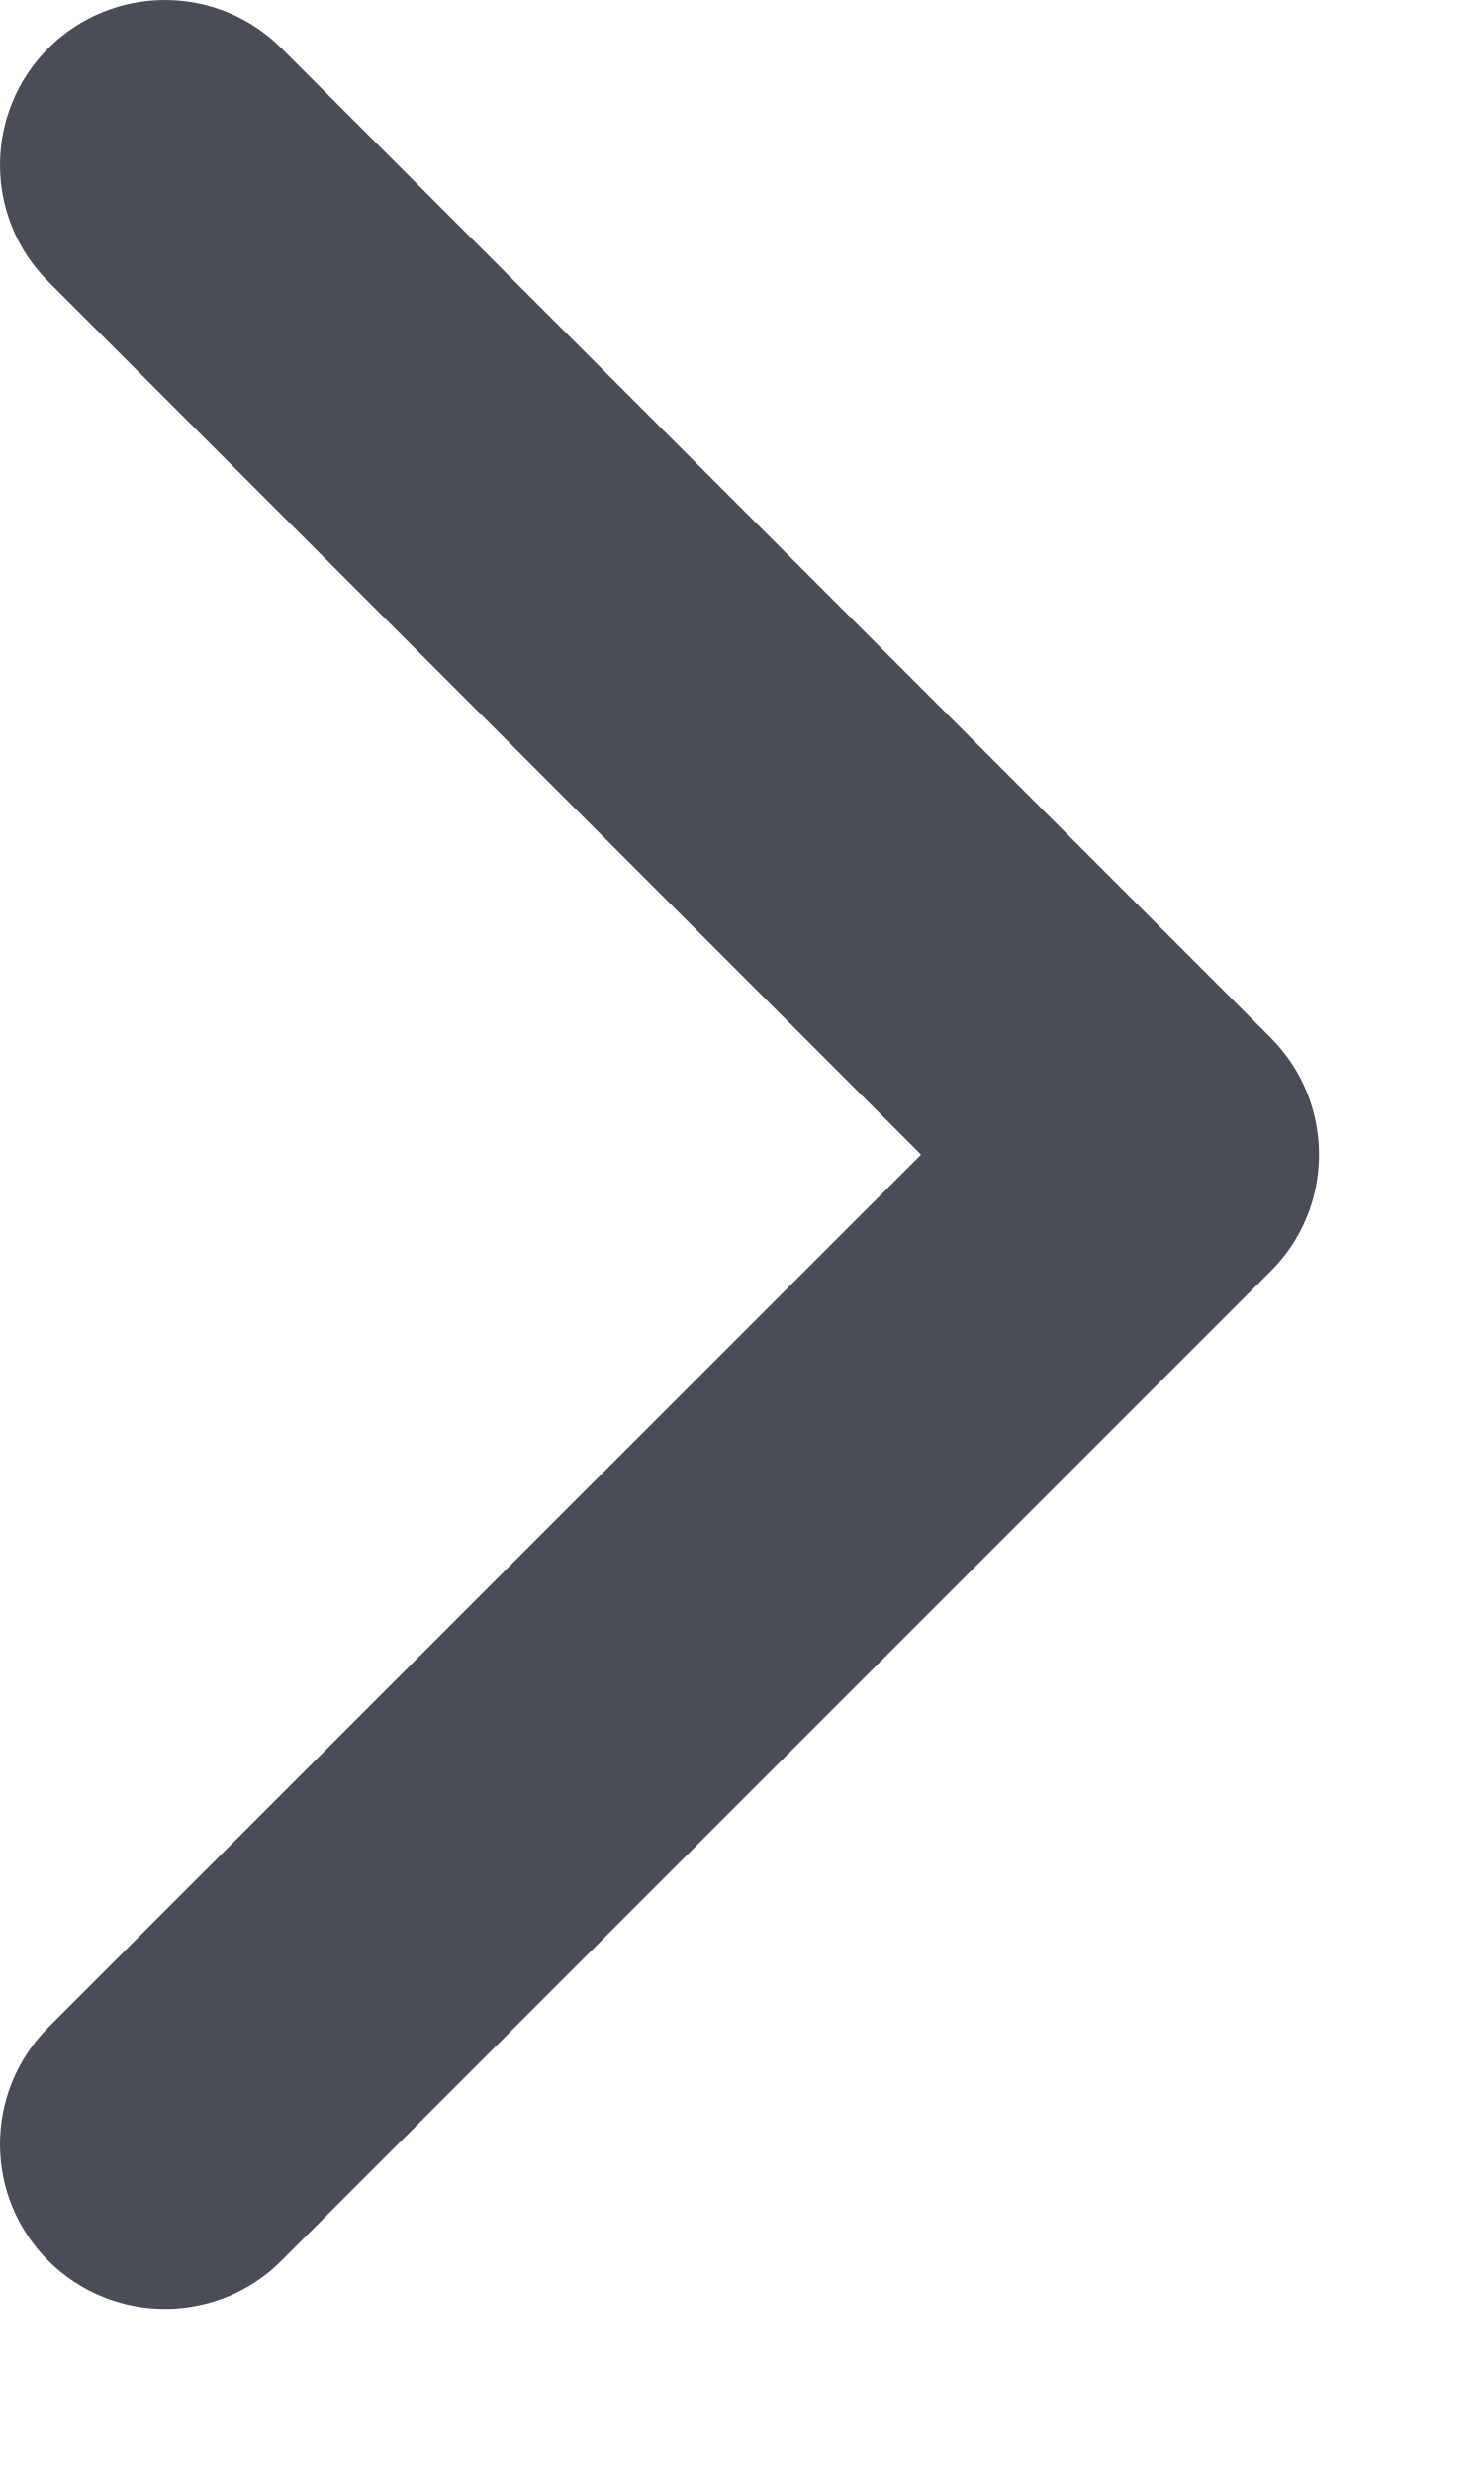
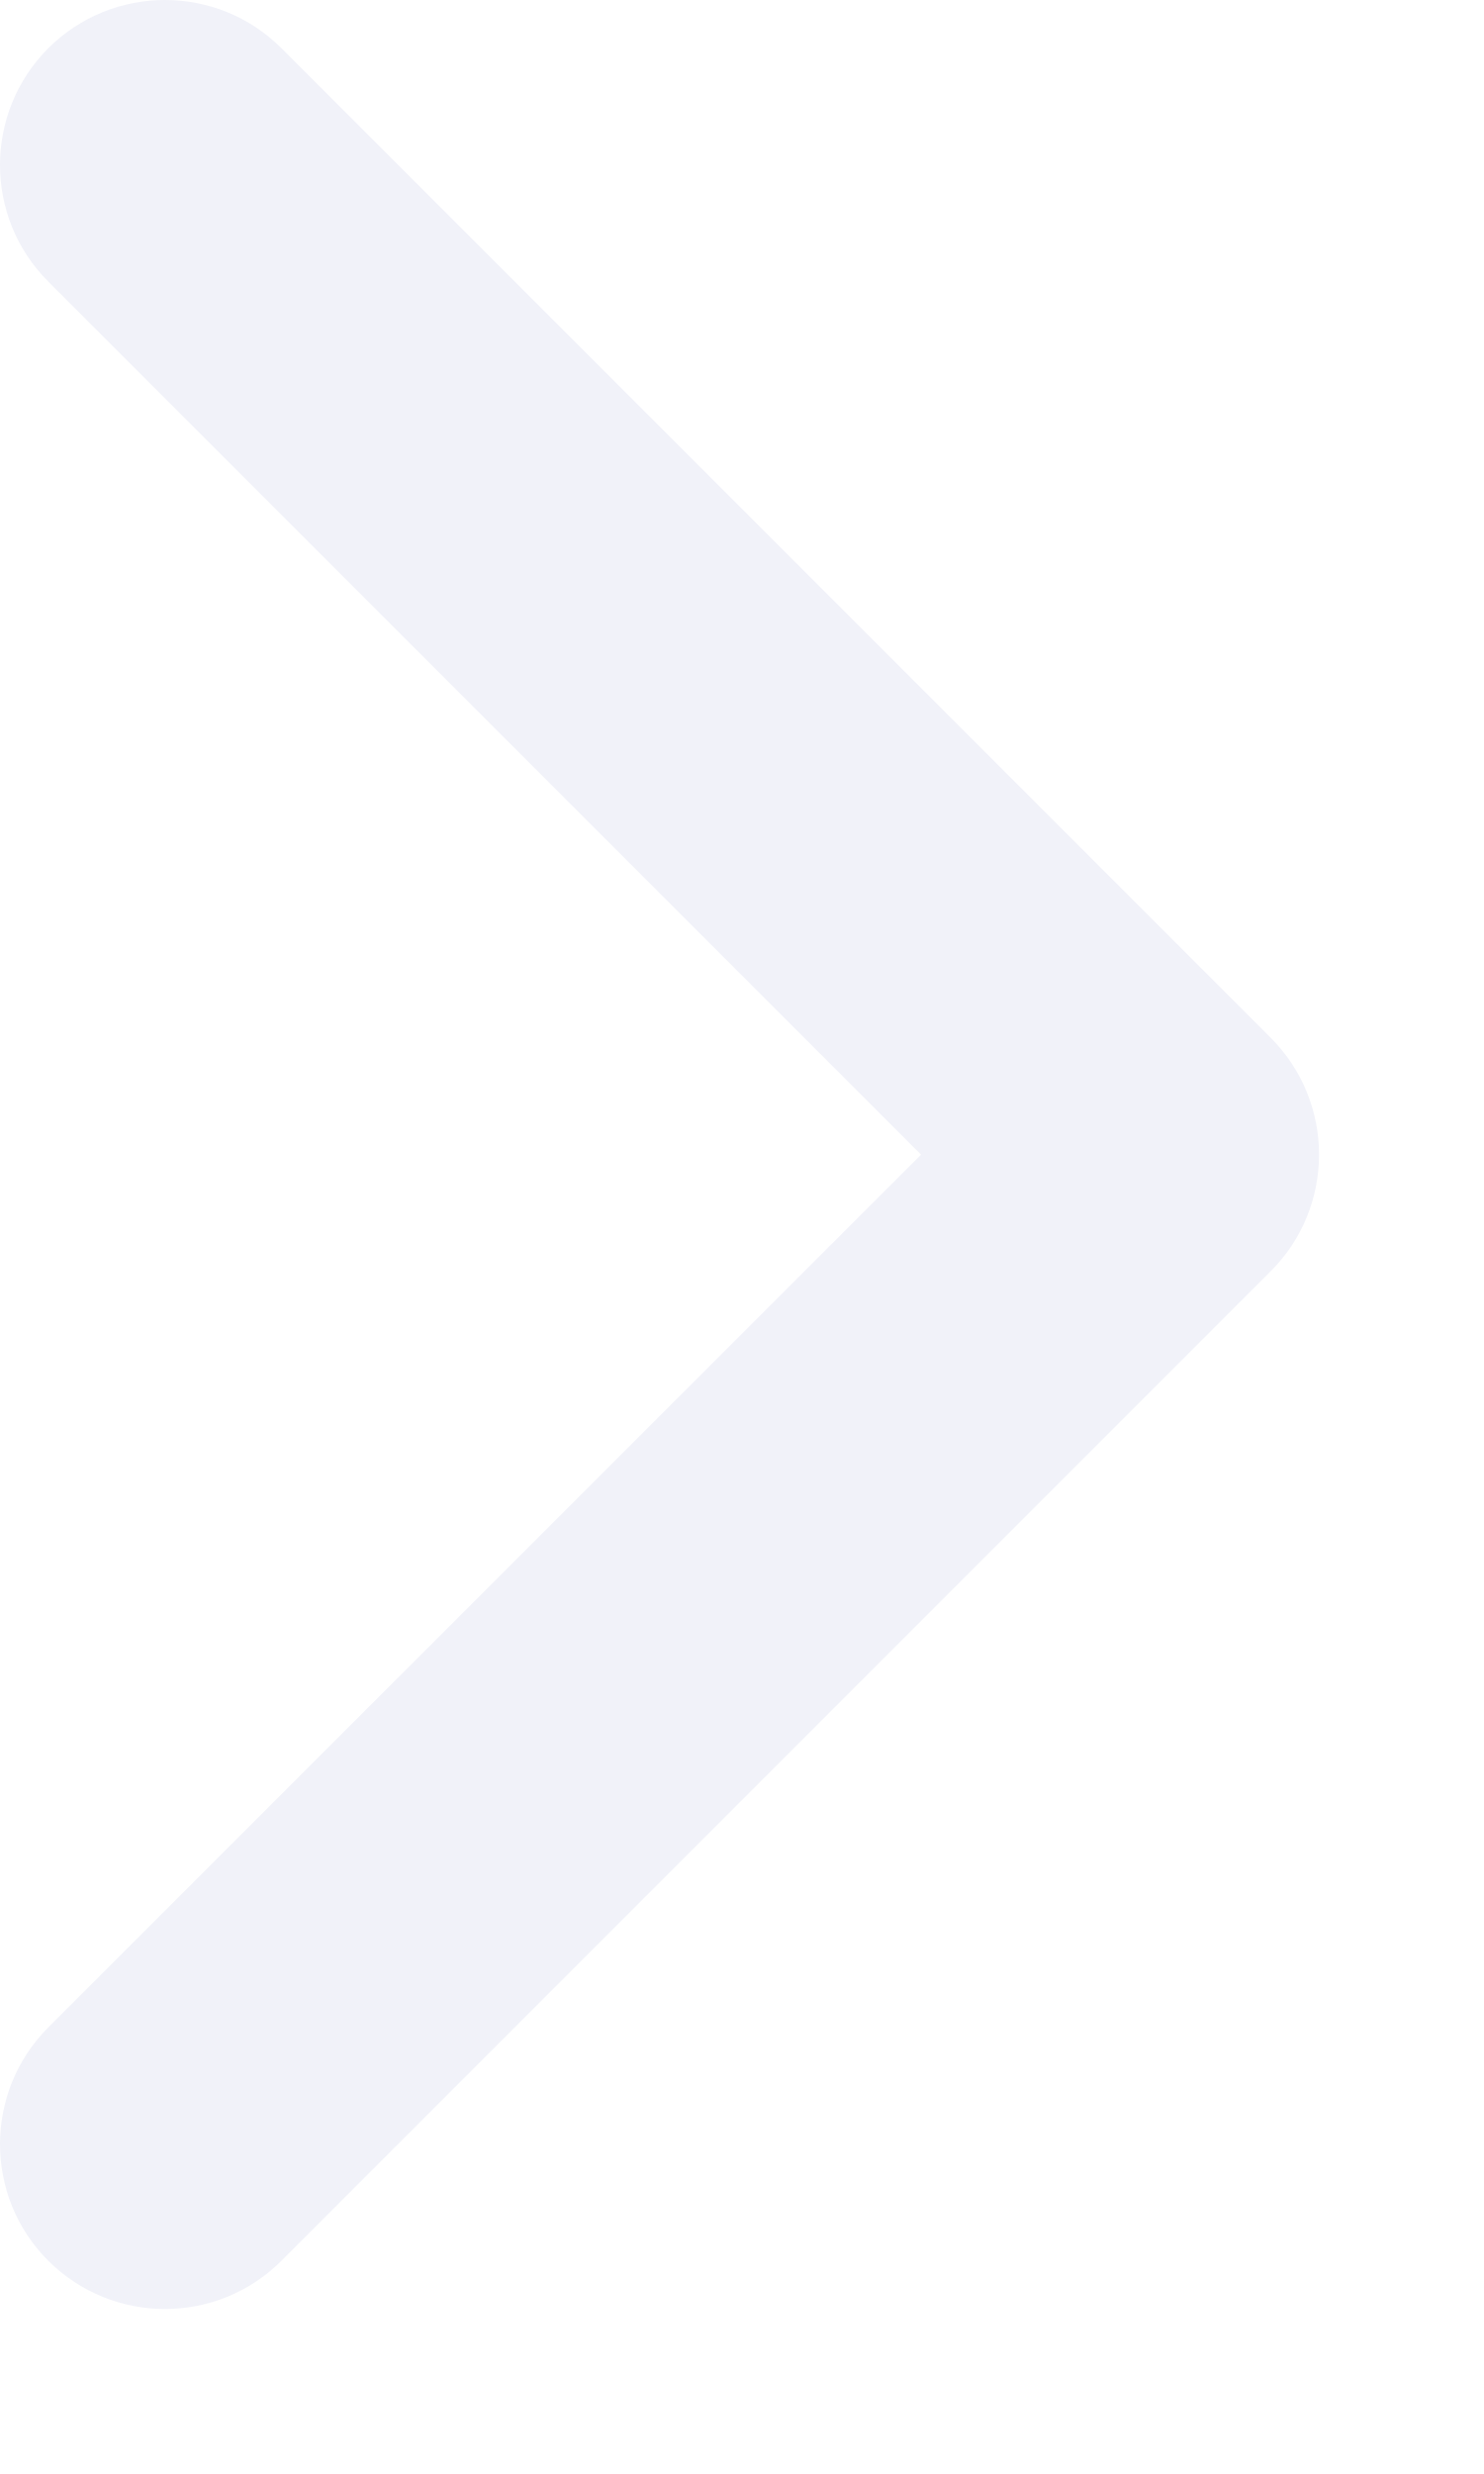
<svg xmlns="http://www.w3.org/2000/svg" width="6" height="10" viewBox="0 0 6 10" fill="none">
-   <path fill-rule="evenodd" clip-rule="evenodd" d="M0.195 0.195C0.456 -0.065 0.878 -0.065 1.138 0.195L5.138 4.195C5.398 4.456 5.398 4.878 5.138 5.138L1.138 9.138C0.878 9.398 0.456 9.398 0.195 9.138C-0.065 8.878 -0.065 8.456 0.195 8.195L3.724 4.667L0.195 1.138C-0.065 0.878 -0.065 0.456 0.195 0.195Z" fill="#4A4D58" />
+   <path fill-rule="evenodd" clip-rule="evenodd" d="M0.195 0.195C0.456 -0.065 0.878 -0.065 1.138 0.195L5.138 4.195C5.398 4.456 5.398 4.878 5.138 5.138L1.138 9.138C0.878 9.398 0.456 9.398 0.195 9.138C-0.065 8.878 -0.065 8.456 0.195 8.195L3.724 4.667L0.195 1.138C-0.065 0.878 -0.065 0.456 0.195 0.195Z" fill="#F1F2F9" />
</svg>
